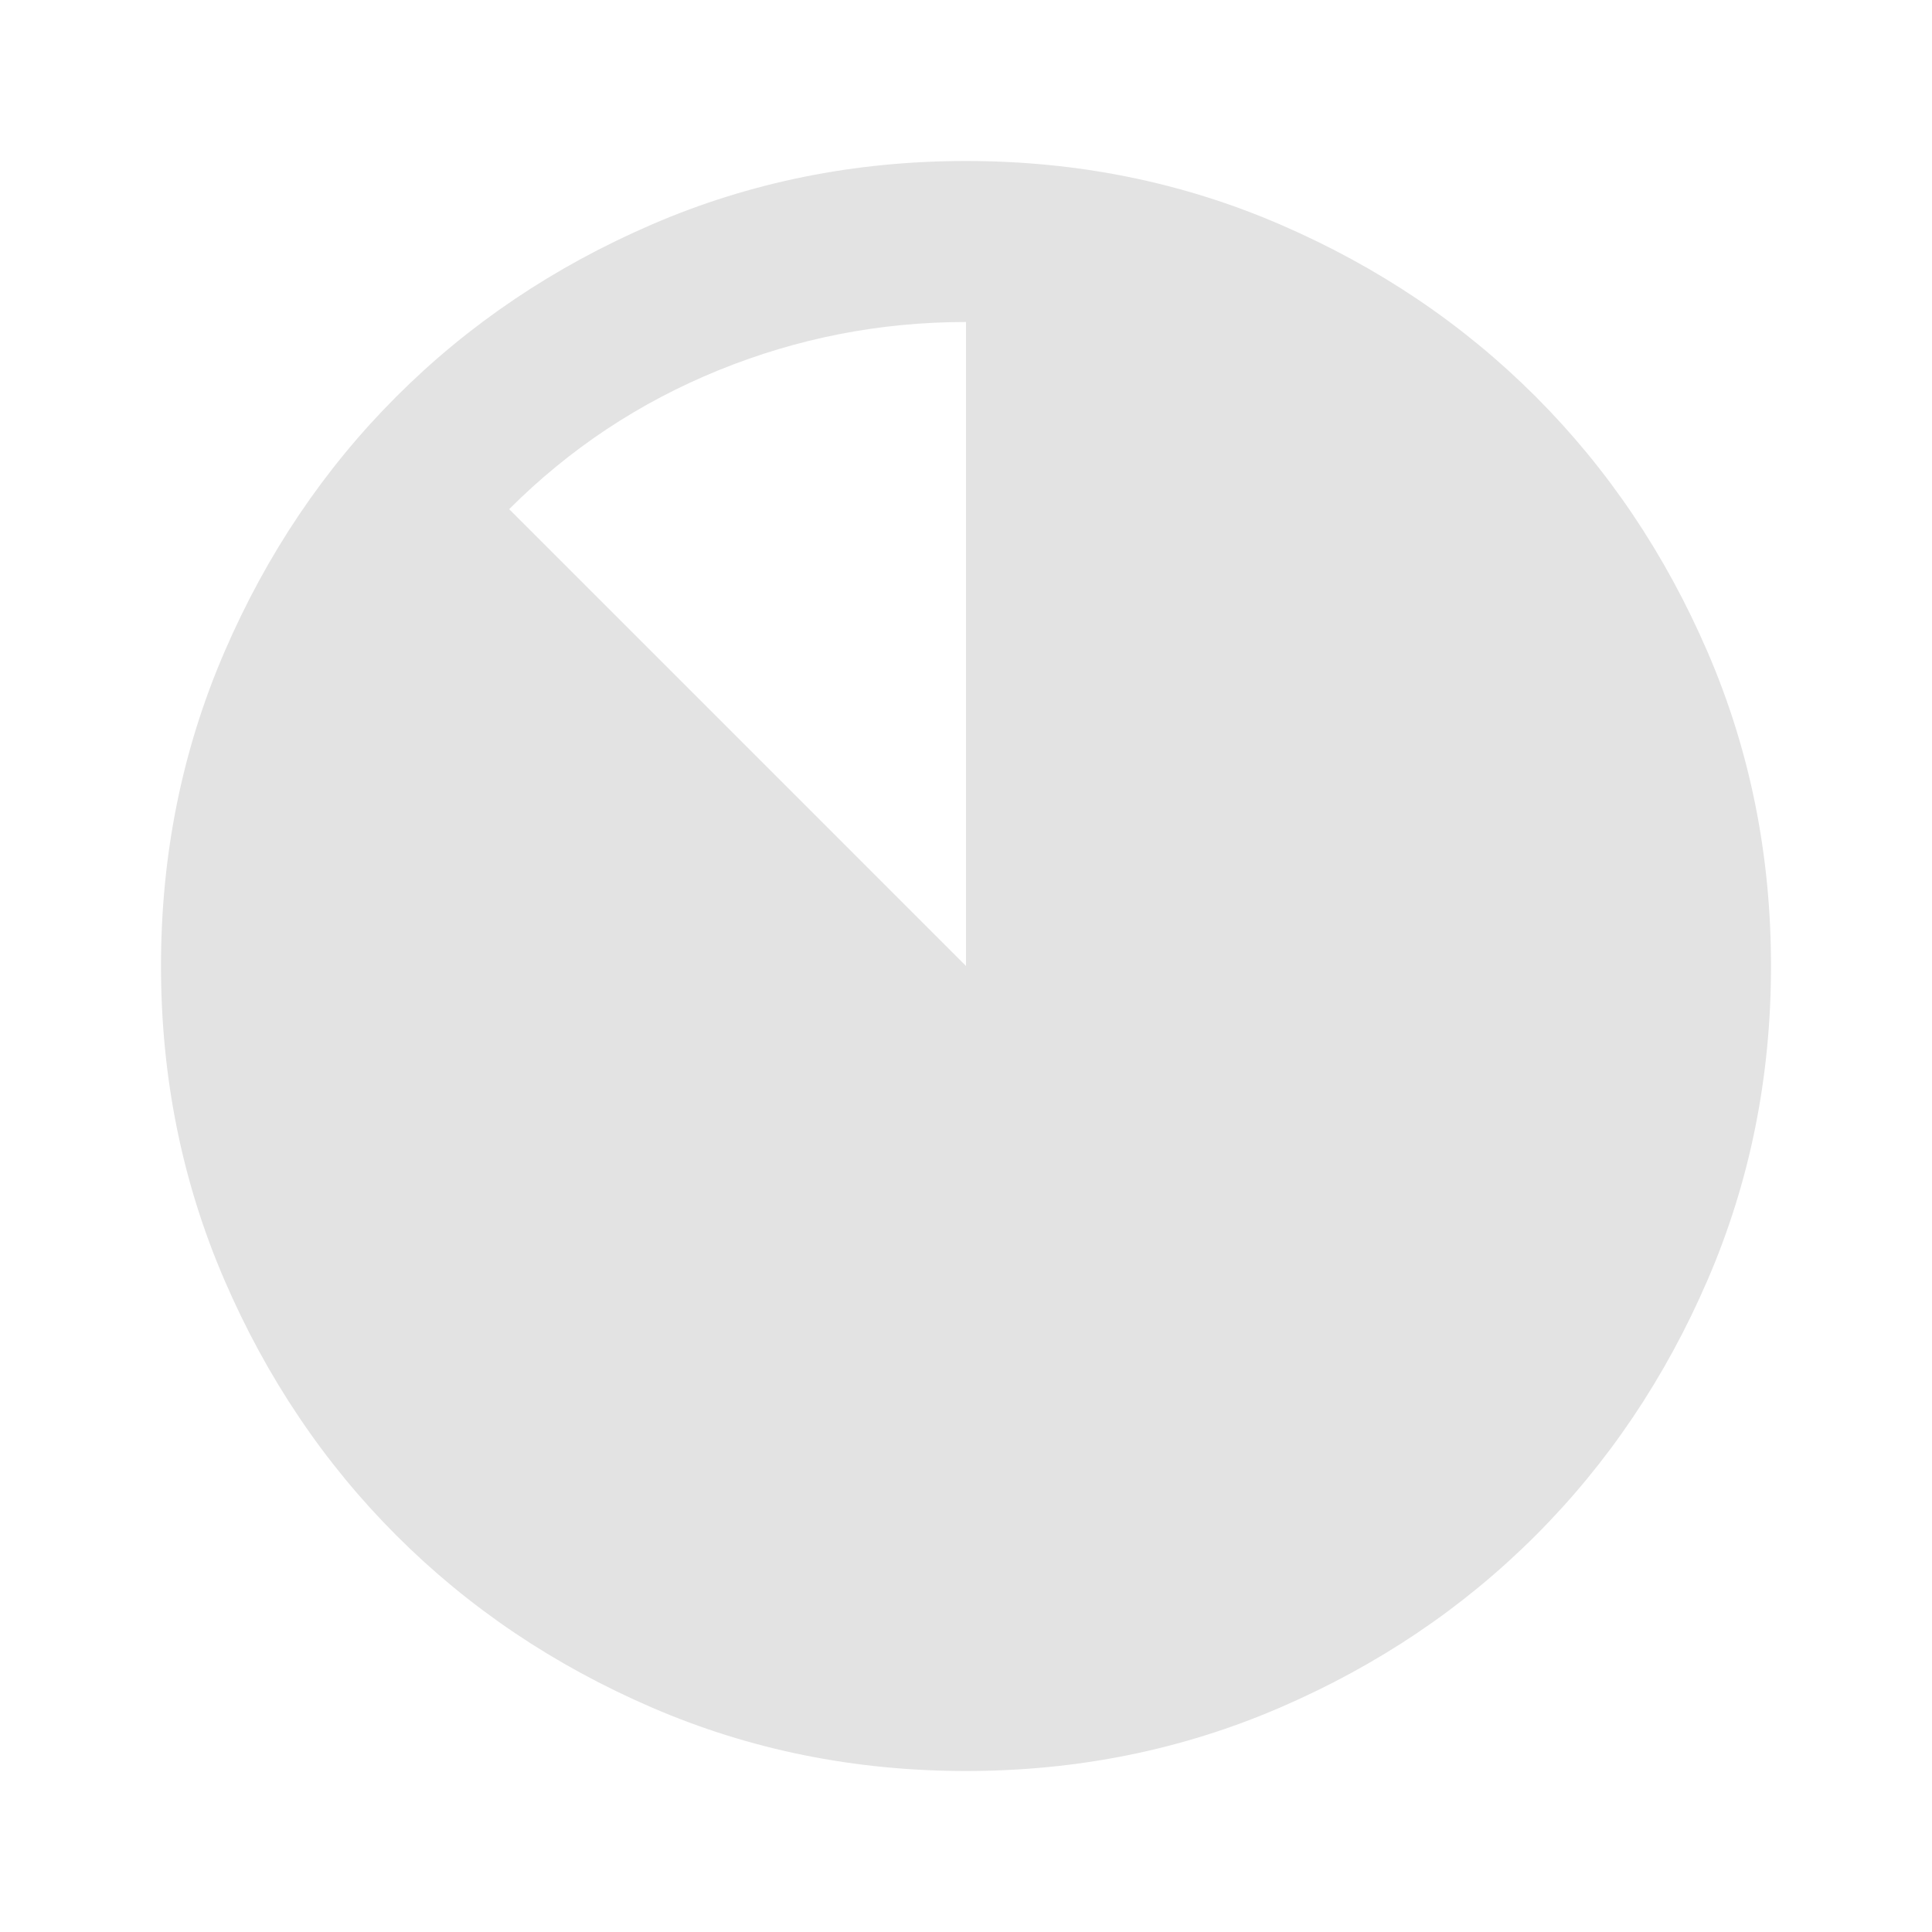
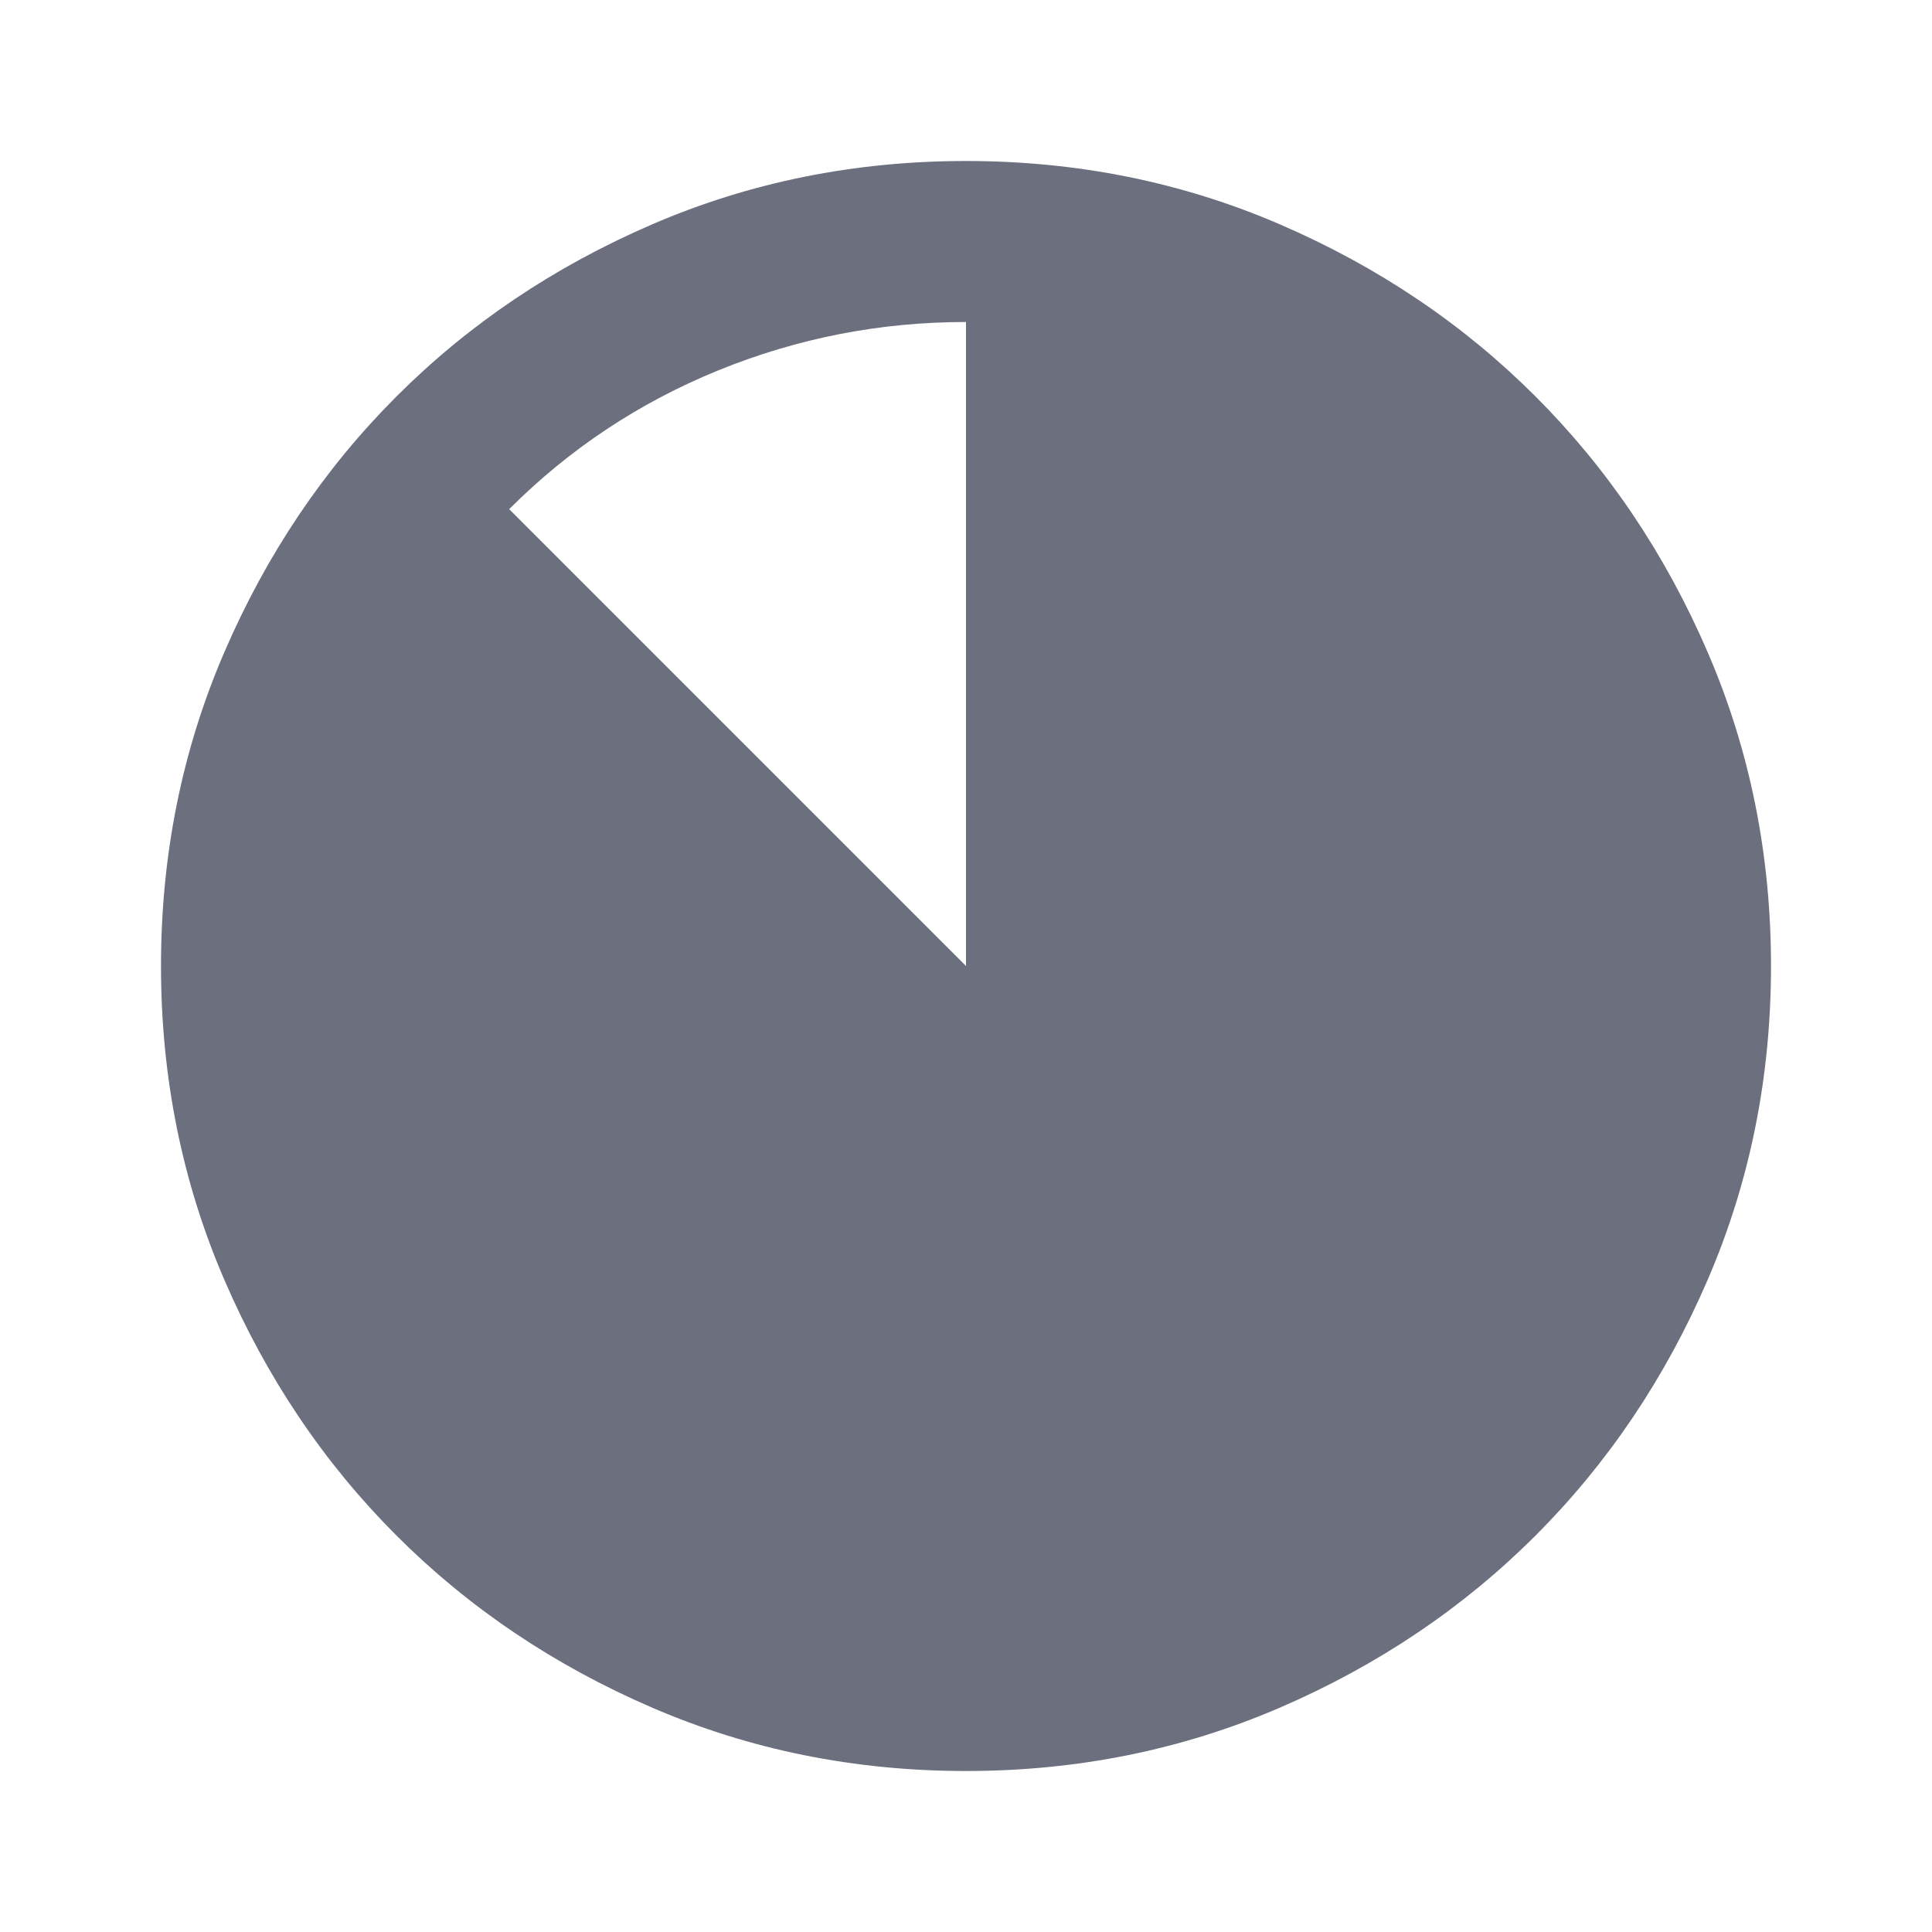
- <svg xmlns="http://www.w3.org/2000/svg" height="24px" viewBox="0 -960 960 960" width="24px" fill="#e3e3e3">
+ <svg xmlns="http://www.w3.org/2000/svg" height="24px" viewBox="0 -960 960 960" width="24px" fill="#6c707e">
  <path d="M324-111.5Q251-143 197-197t-85.5-127Q80-397 80-480t31.5-156Q143-709 197-763t127-85.5Q397-880 480-880t156 31.5Q709-817 763-763t85.5 127Q880-563 880-480t-31.5 156Q817-251 763-197t-127 85.5Q563-80 480-80t-156-31.5ZM253-707l227 227v-320q-64 0-123 24t-104 69Z" />
</svg>
